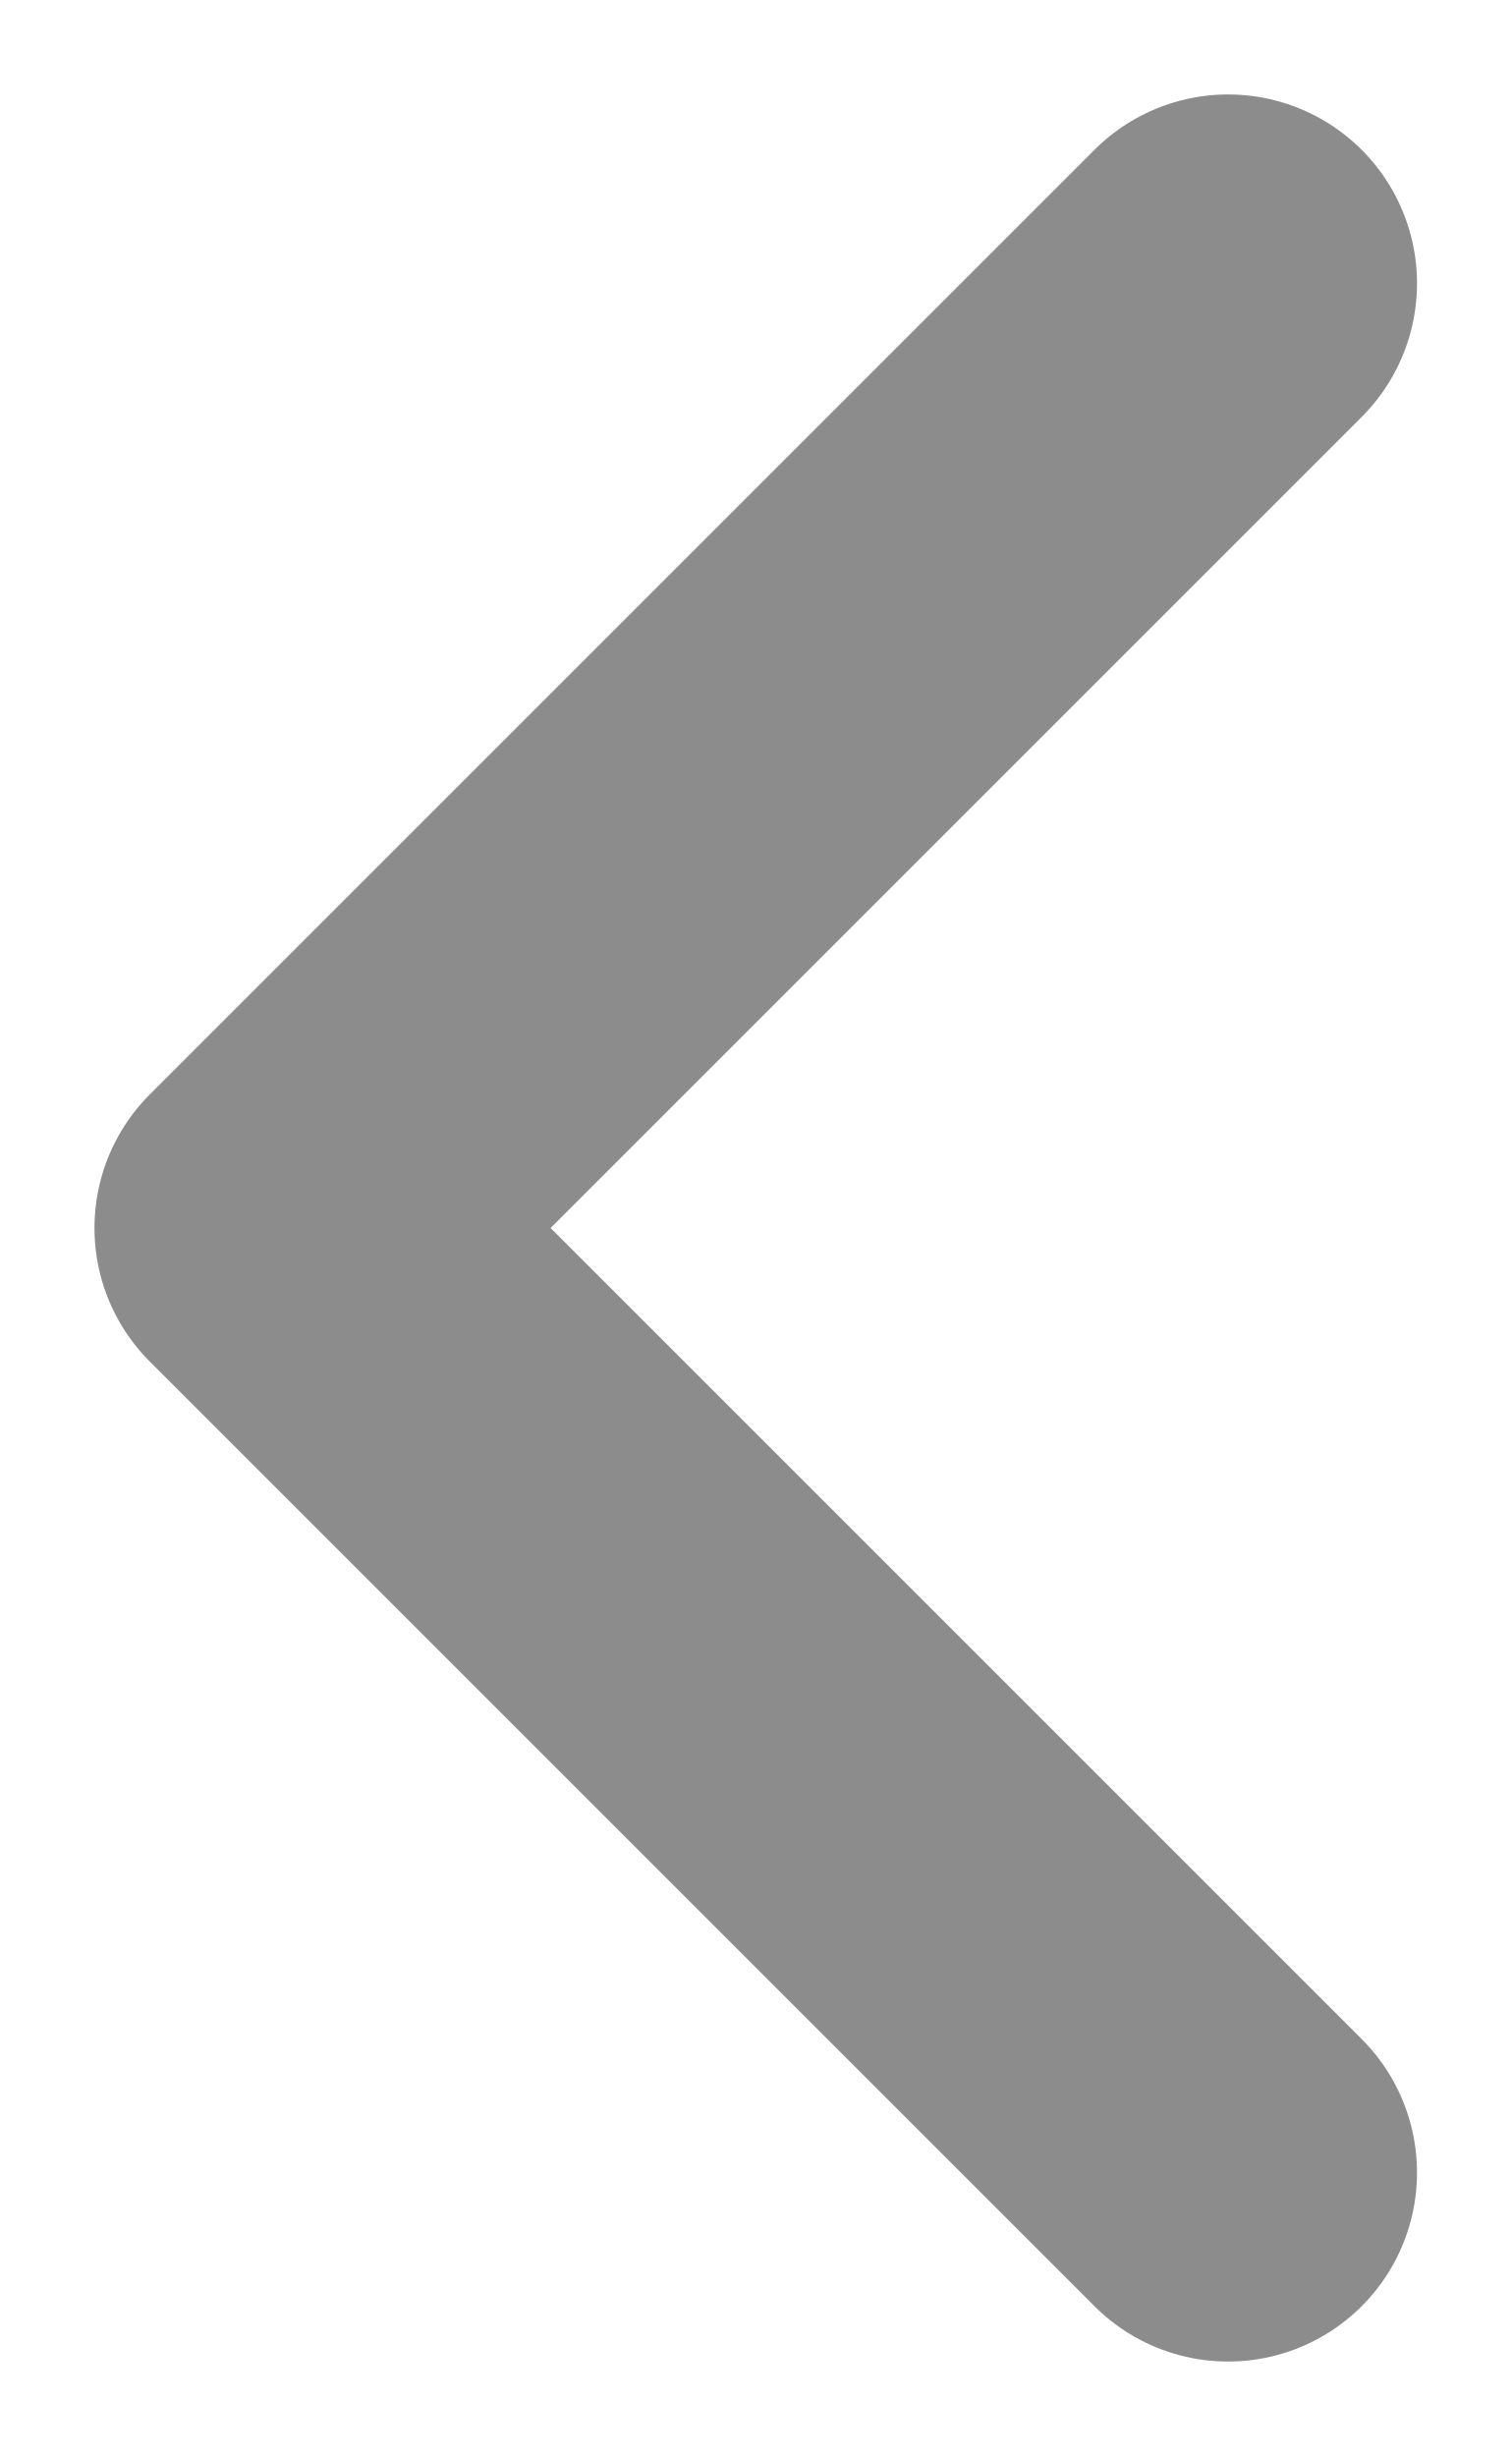
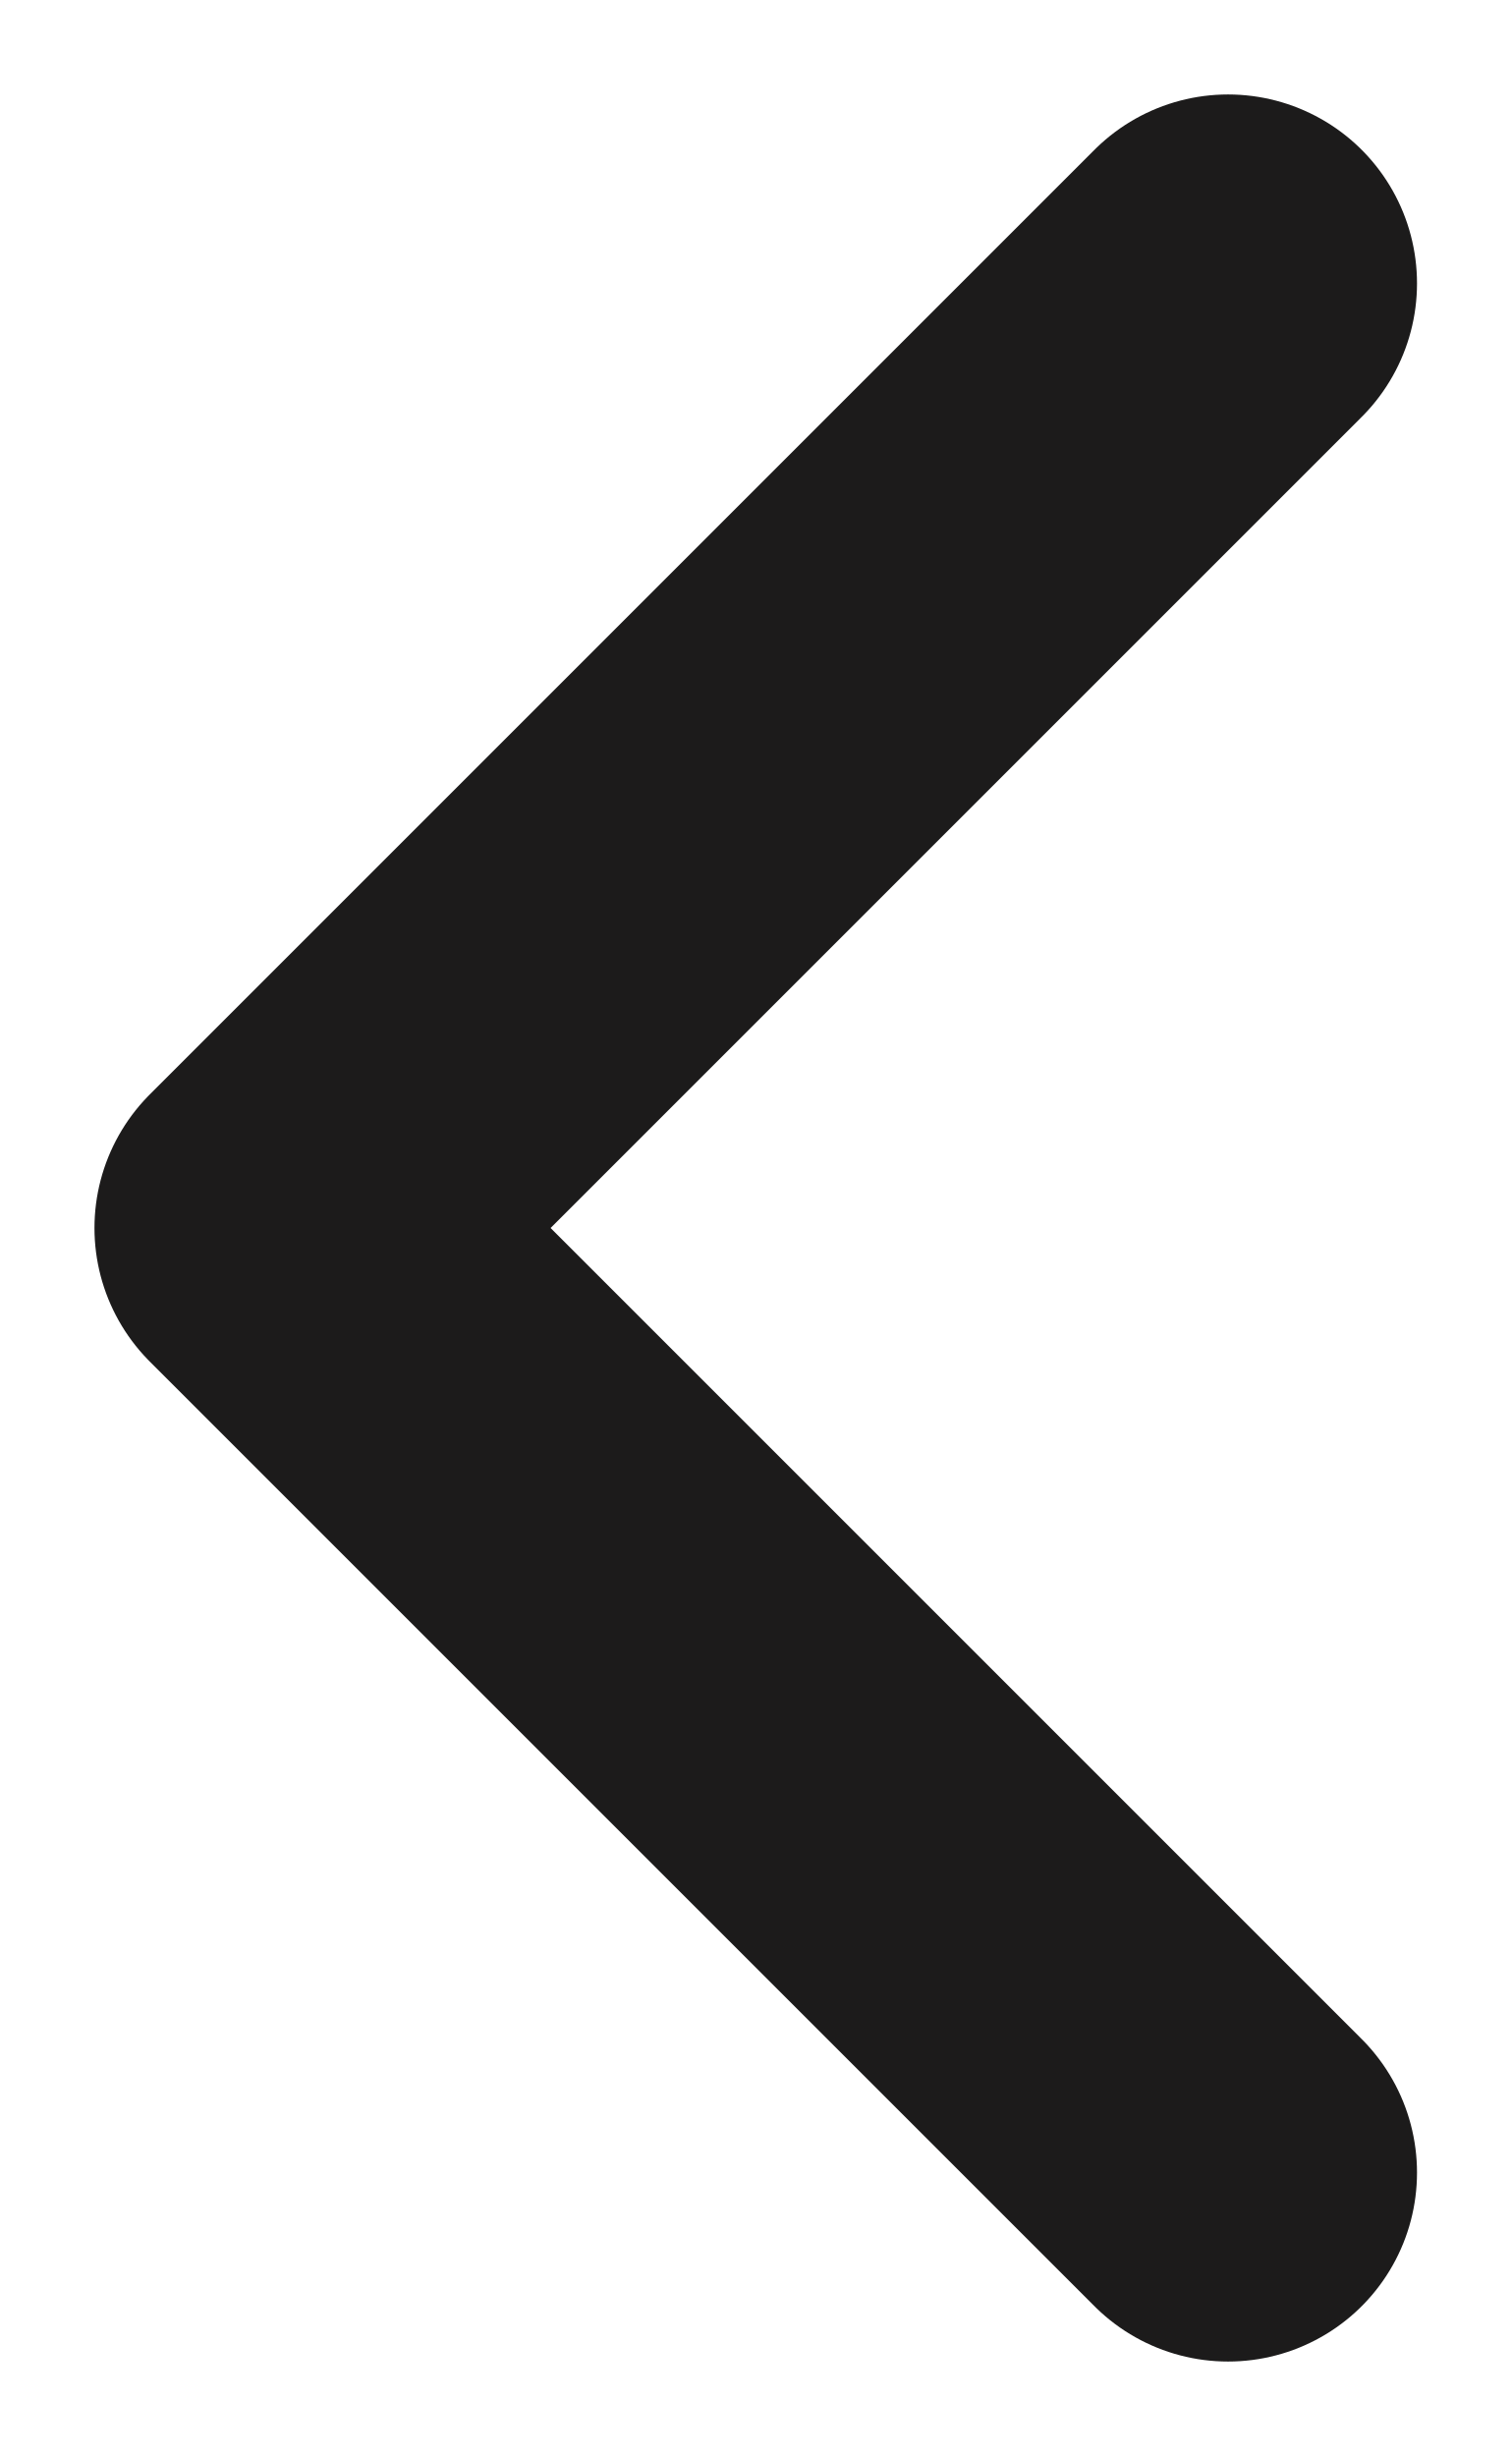
<svg xmlns="http://www.w3.org/2000/svg" width="8px" height="13px" viewBox="0 0 8 13" version="1.1">
-   <g id="PDP-–-Camera" stroke="none" stroke-width="1" fill="none" fill-rule="evenodd" stroke-linecap="round" stroke-linejoin="round" stroke-opacity="0.502">
+   <g id="PDP-–-Camera" stroke="none" stroke-width="1" fill="none" fill-rule="evenodd" stroke-linecap="round" stroke-linejoin="round">
    <g id="KAN_D_PDP_Camera_1.6" transform="translate(-1030, -1583)" stroke="#1C1B1B" stroke-width="2">
      <g id="Molecules-/-PDP-/-Product-Details" transform="translate(0, 943)">
        <g id="Arrows" transform="translate(1019, 630)">
          <g id="Left-arrow">
            <g id="Choose-the-right-plan-for-you.-–-Kangaroo-13-Copy" transform="translate(15, 16.5) scale(-1, 1) rotate(90) translate(-15, -16.5) translate(10, 14)">
              <polyline id="Path" transform="translate(5, 2.5) scale(-1, 1) translate(-5, -2.5) " points="10 5 5 0 0 5" />
            </g>
          </g>
        </g>
      </g>
    </g>
  </g>
</svg>
